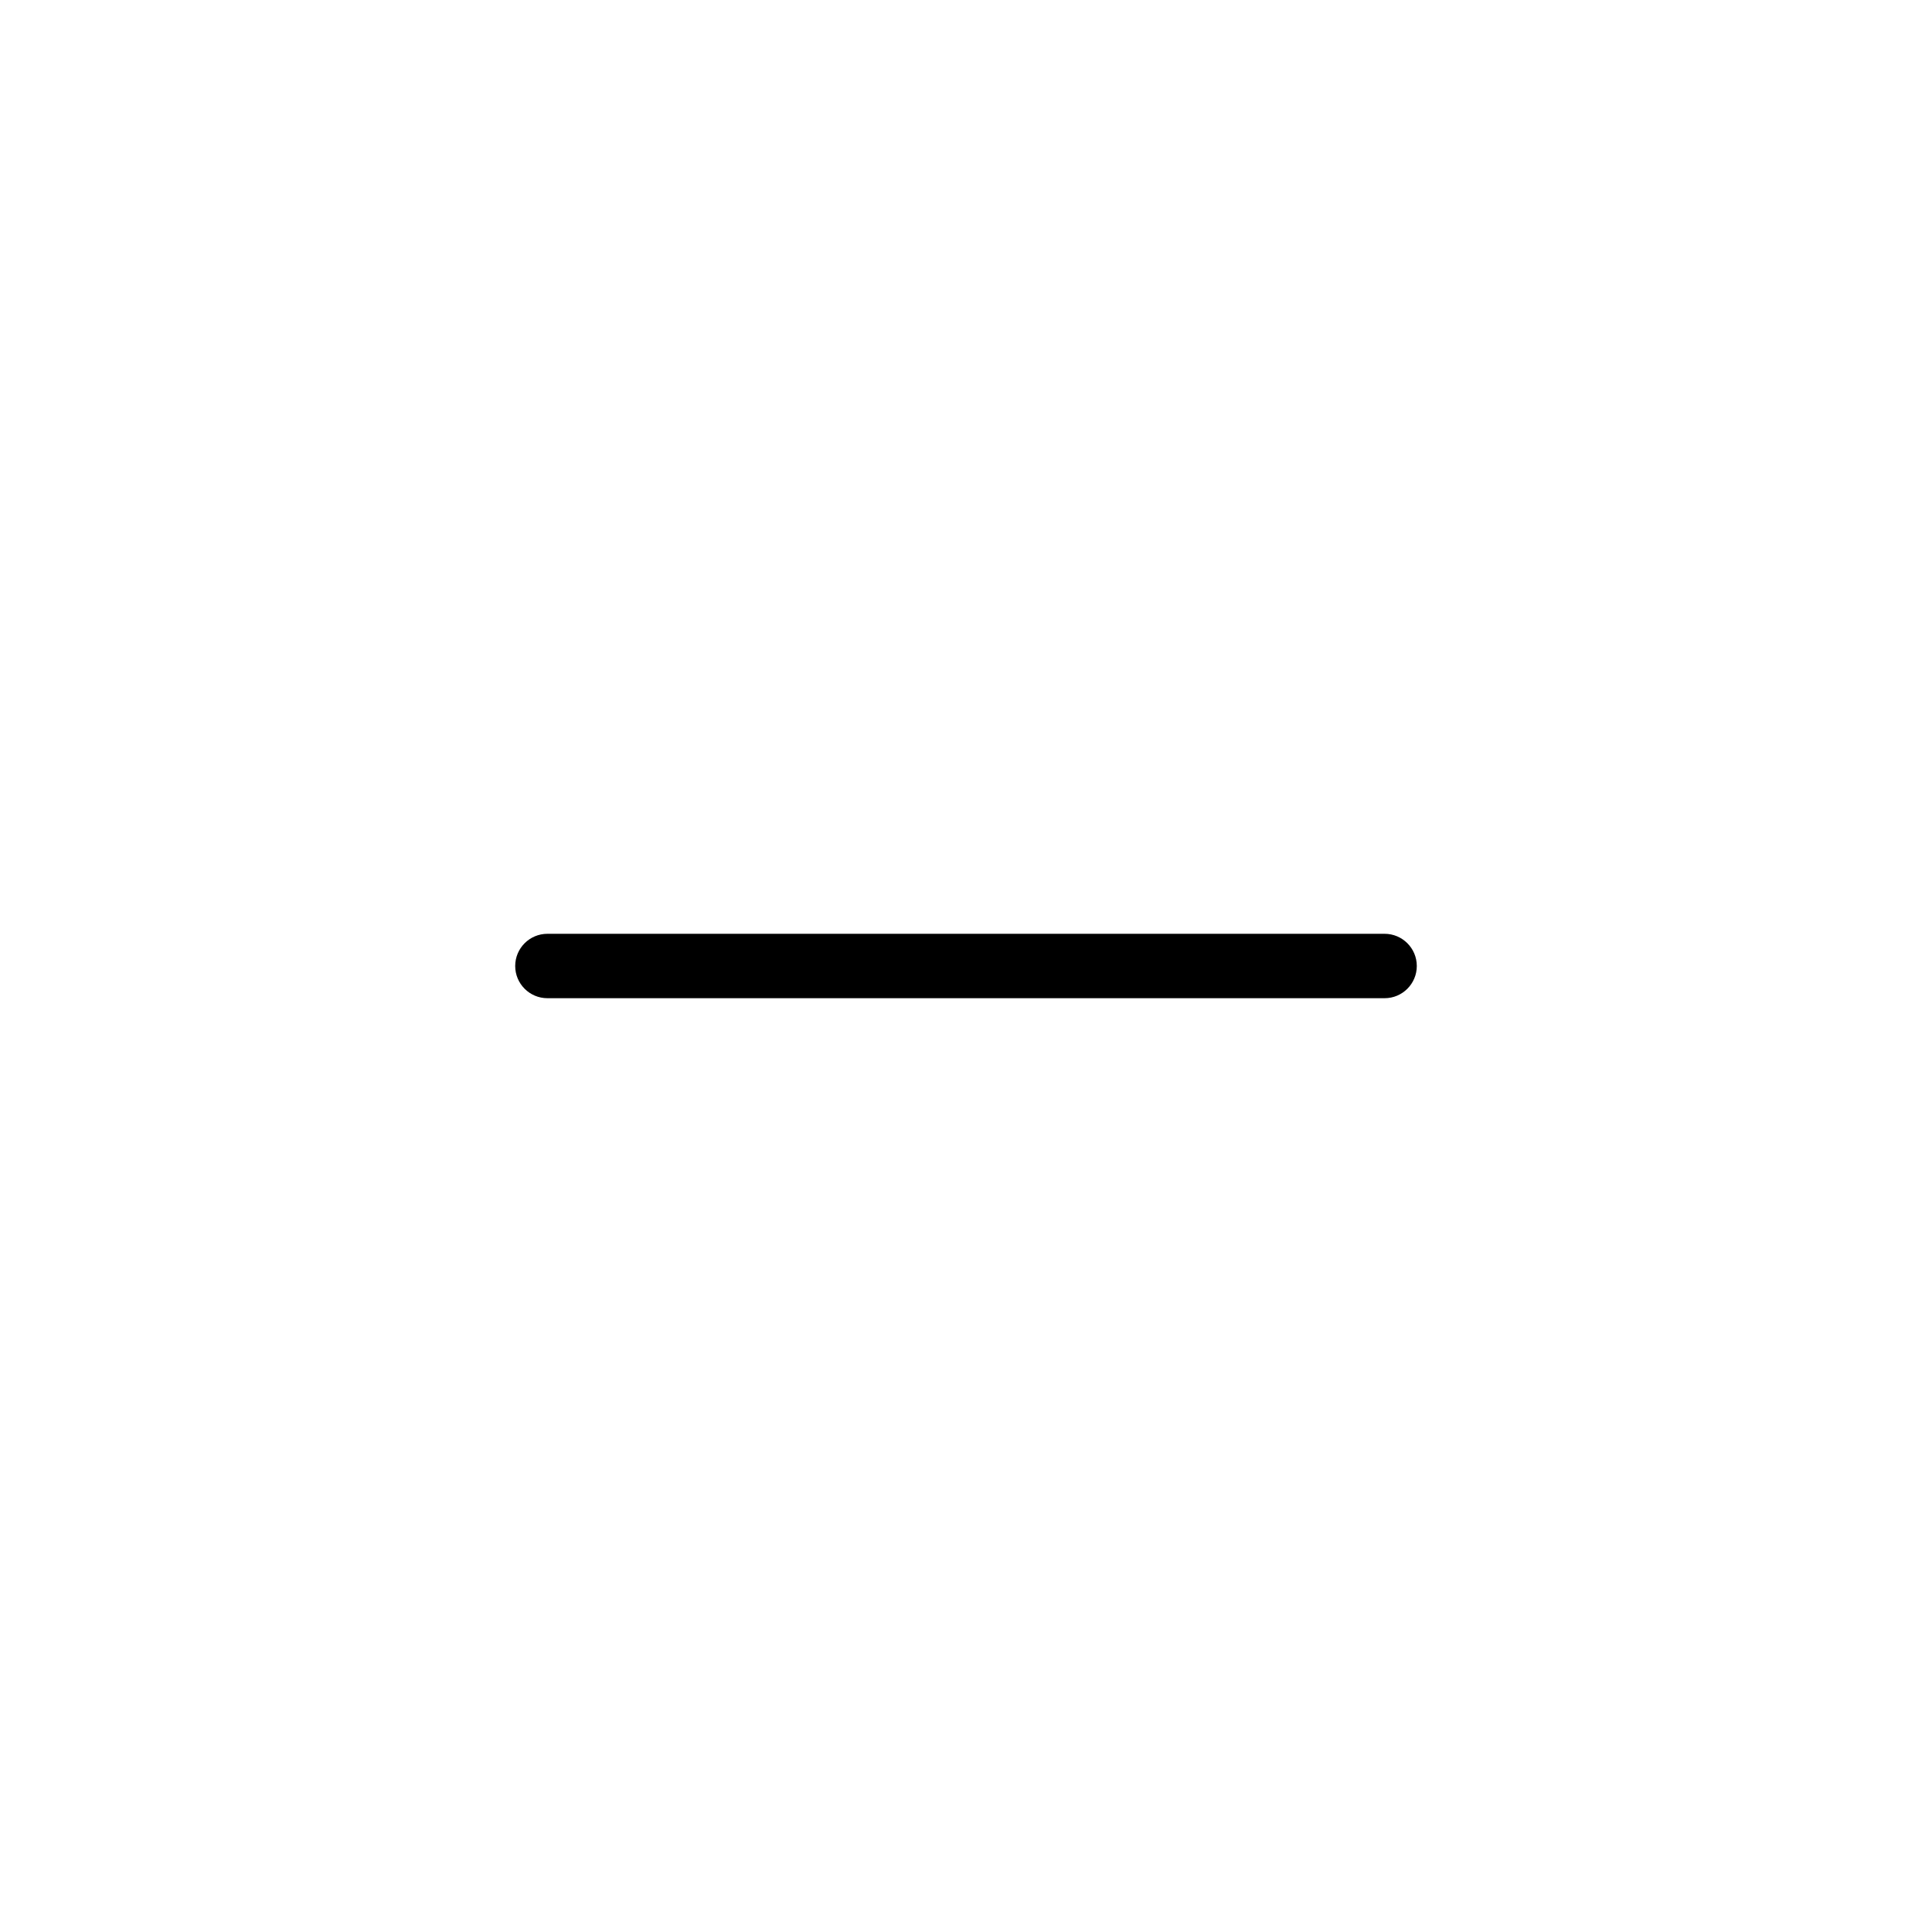
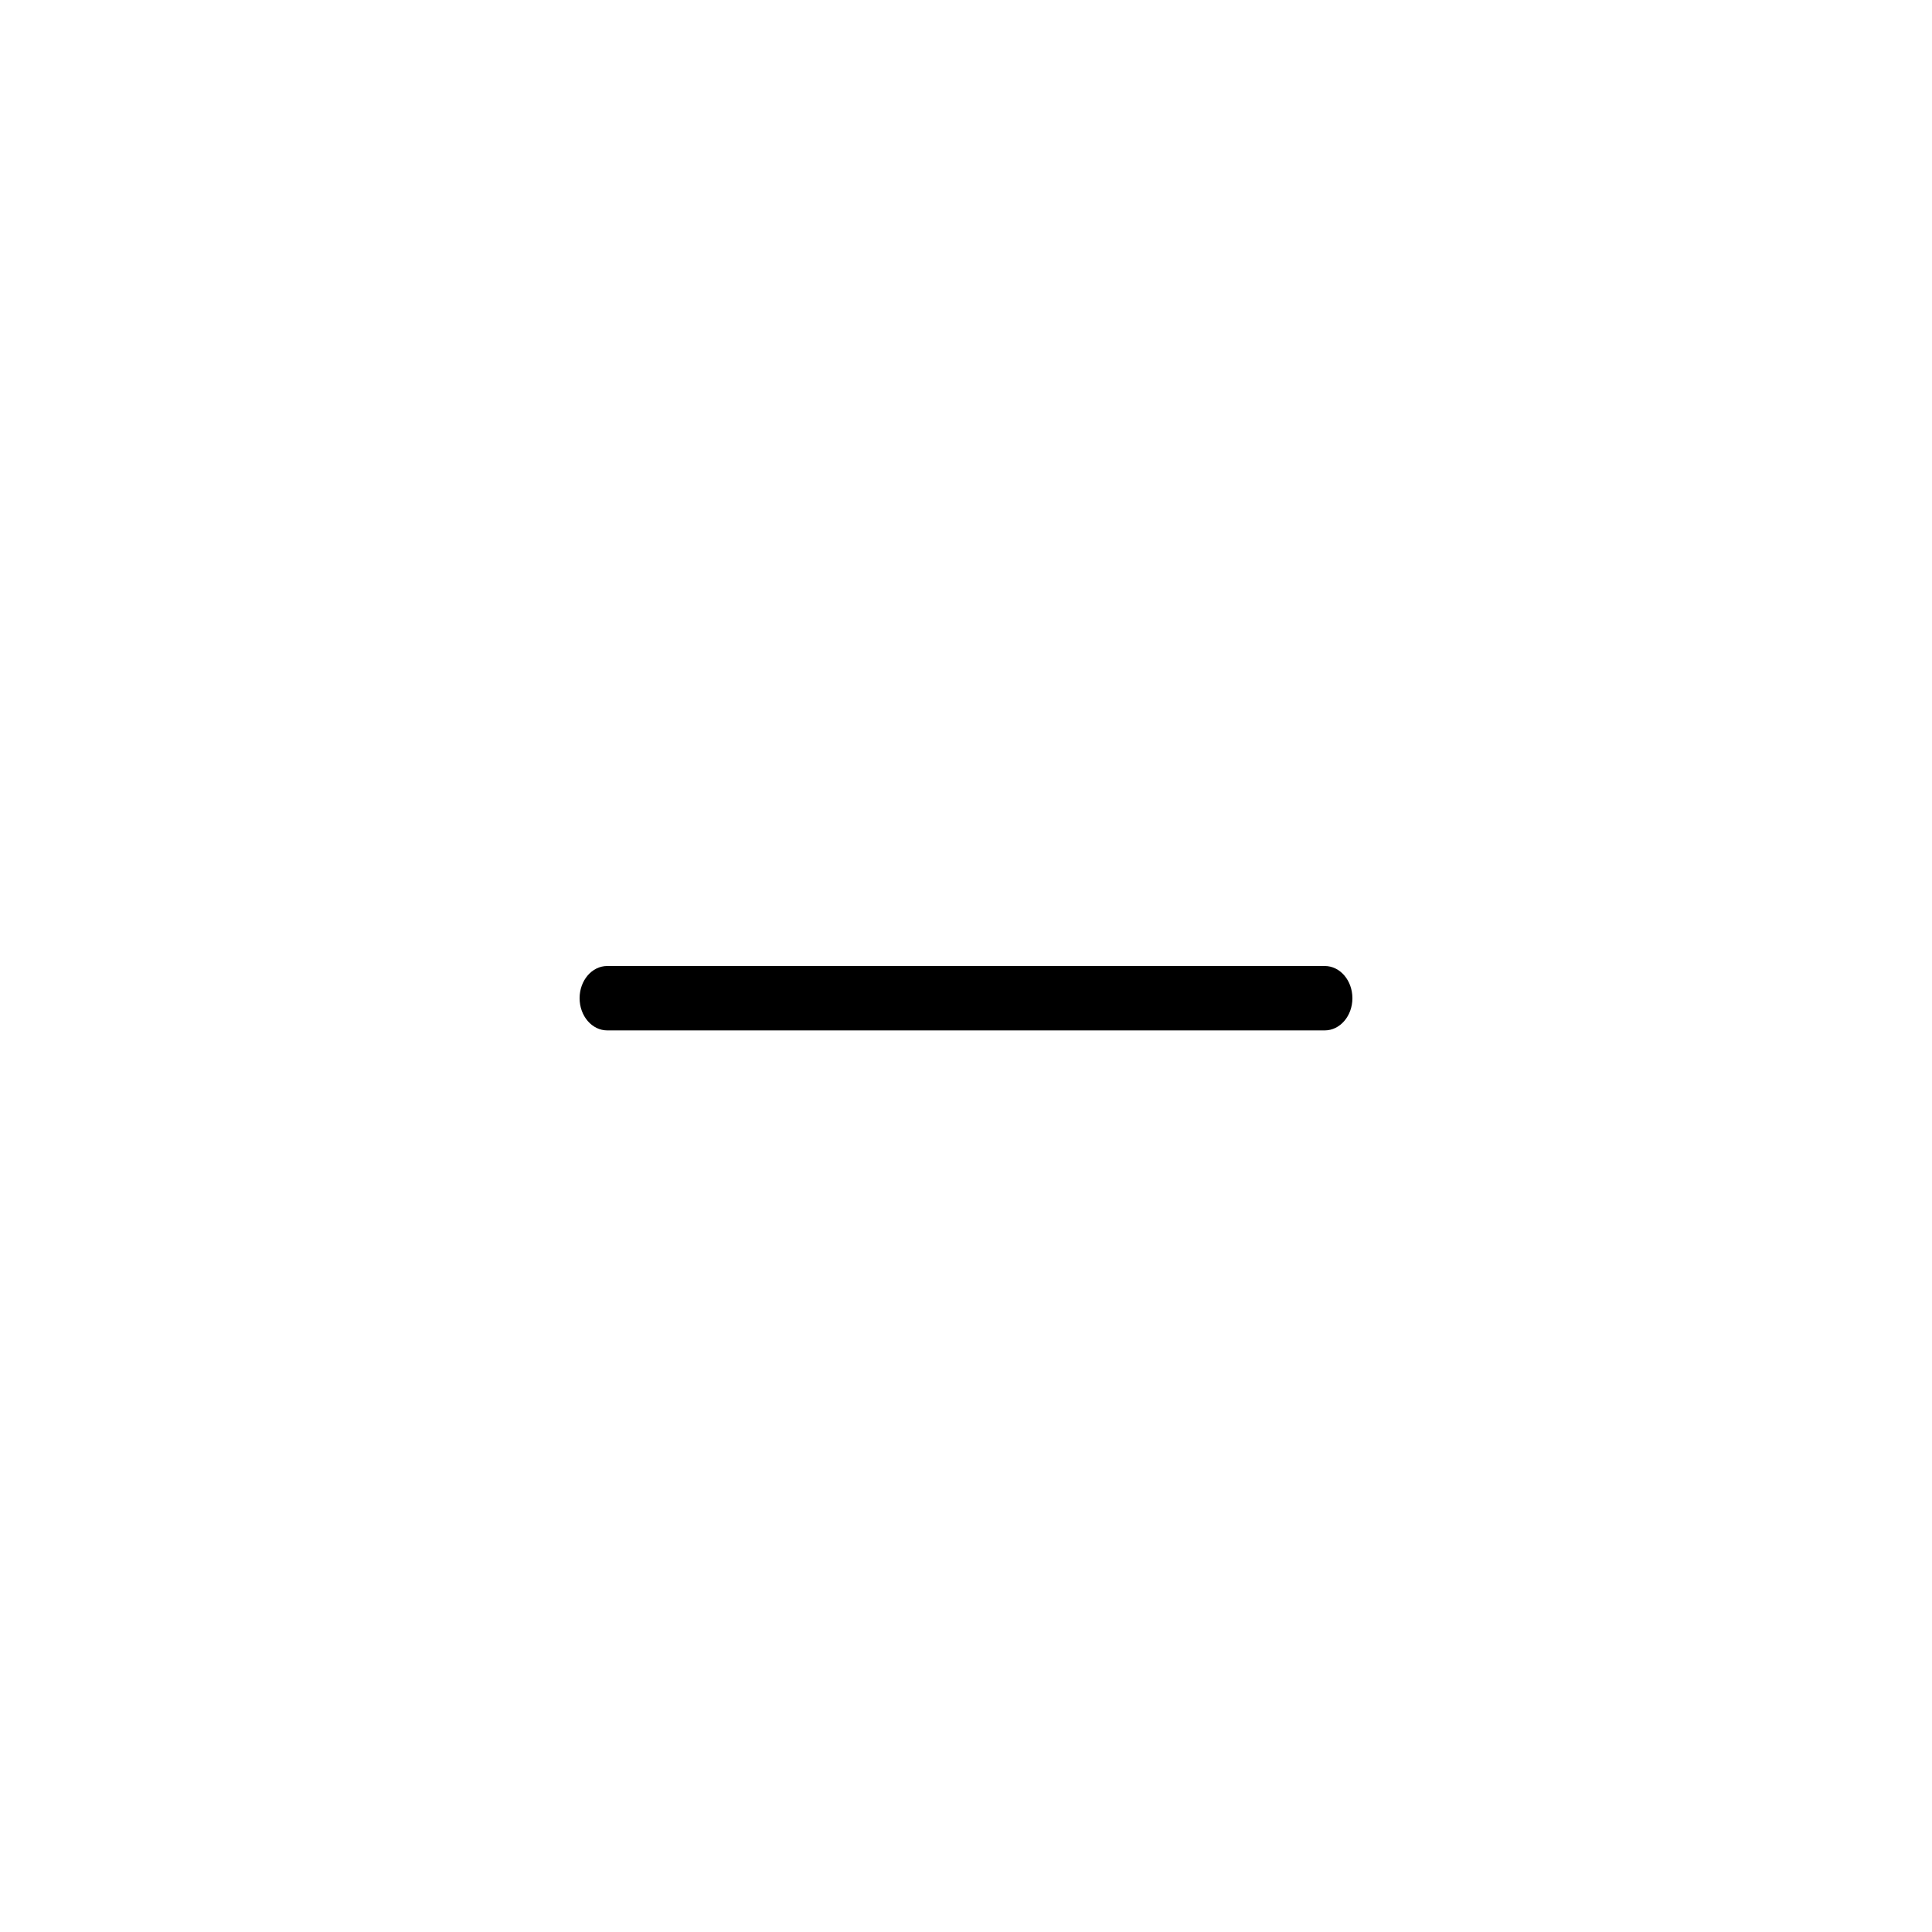
<svg xmlns="http://www.w3.org/2000/svg" width="30" height="30" viewBox="0 0 30 30" fill="none">
-   <path d="M8.5 15.5C8.224 15.5 8 15.276 8 15C8 14.724 8.224 14.5 8.5 14.5L21.5 14.5C21.776 14.5 22 14.724 22 15C22 15.276 21.776 15.5 21.5 15.5L8.5 15.5Z" fill="black" />
+   <path d="M9.429 16C9.192 16 9 15.776 9 15.5C9 15.224 9.192 15 9.429 15L20.571 15C20.808 15 21 15.224 21 15.5C21 15.776 20.808 16 20.571 16L9.429 16Z" fill="black" />
</svg>
